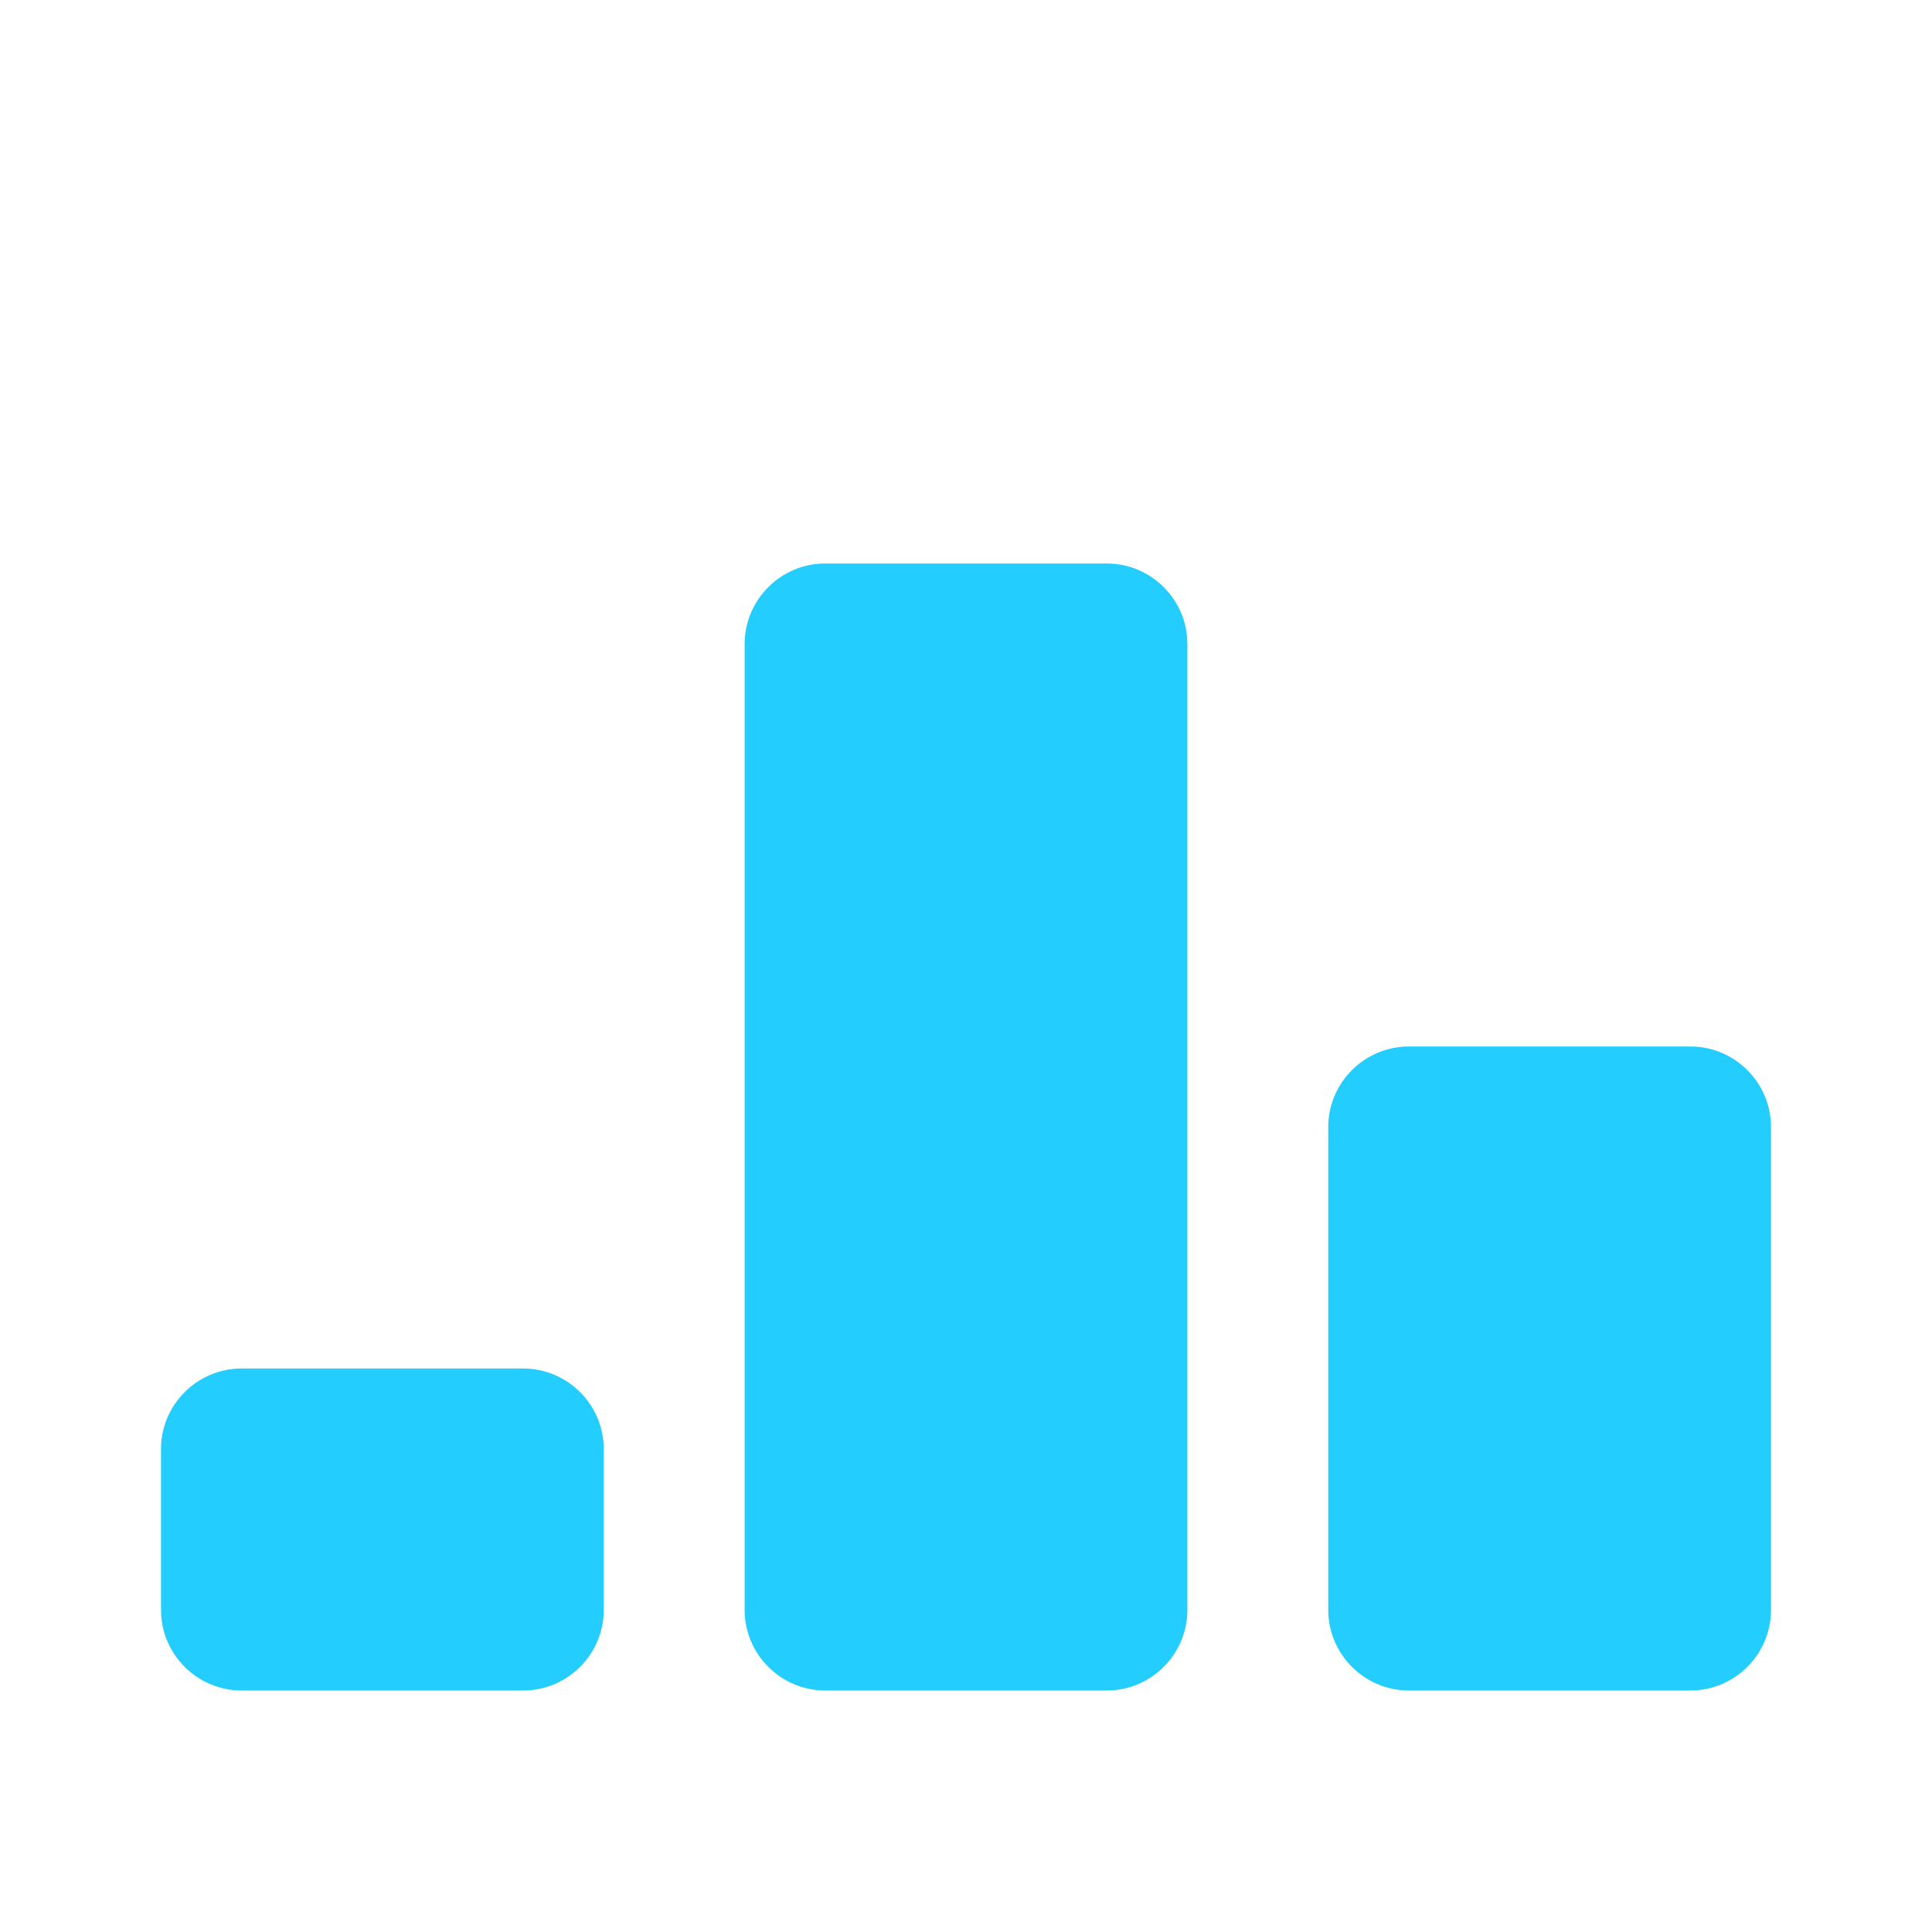
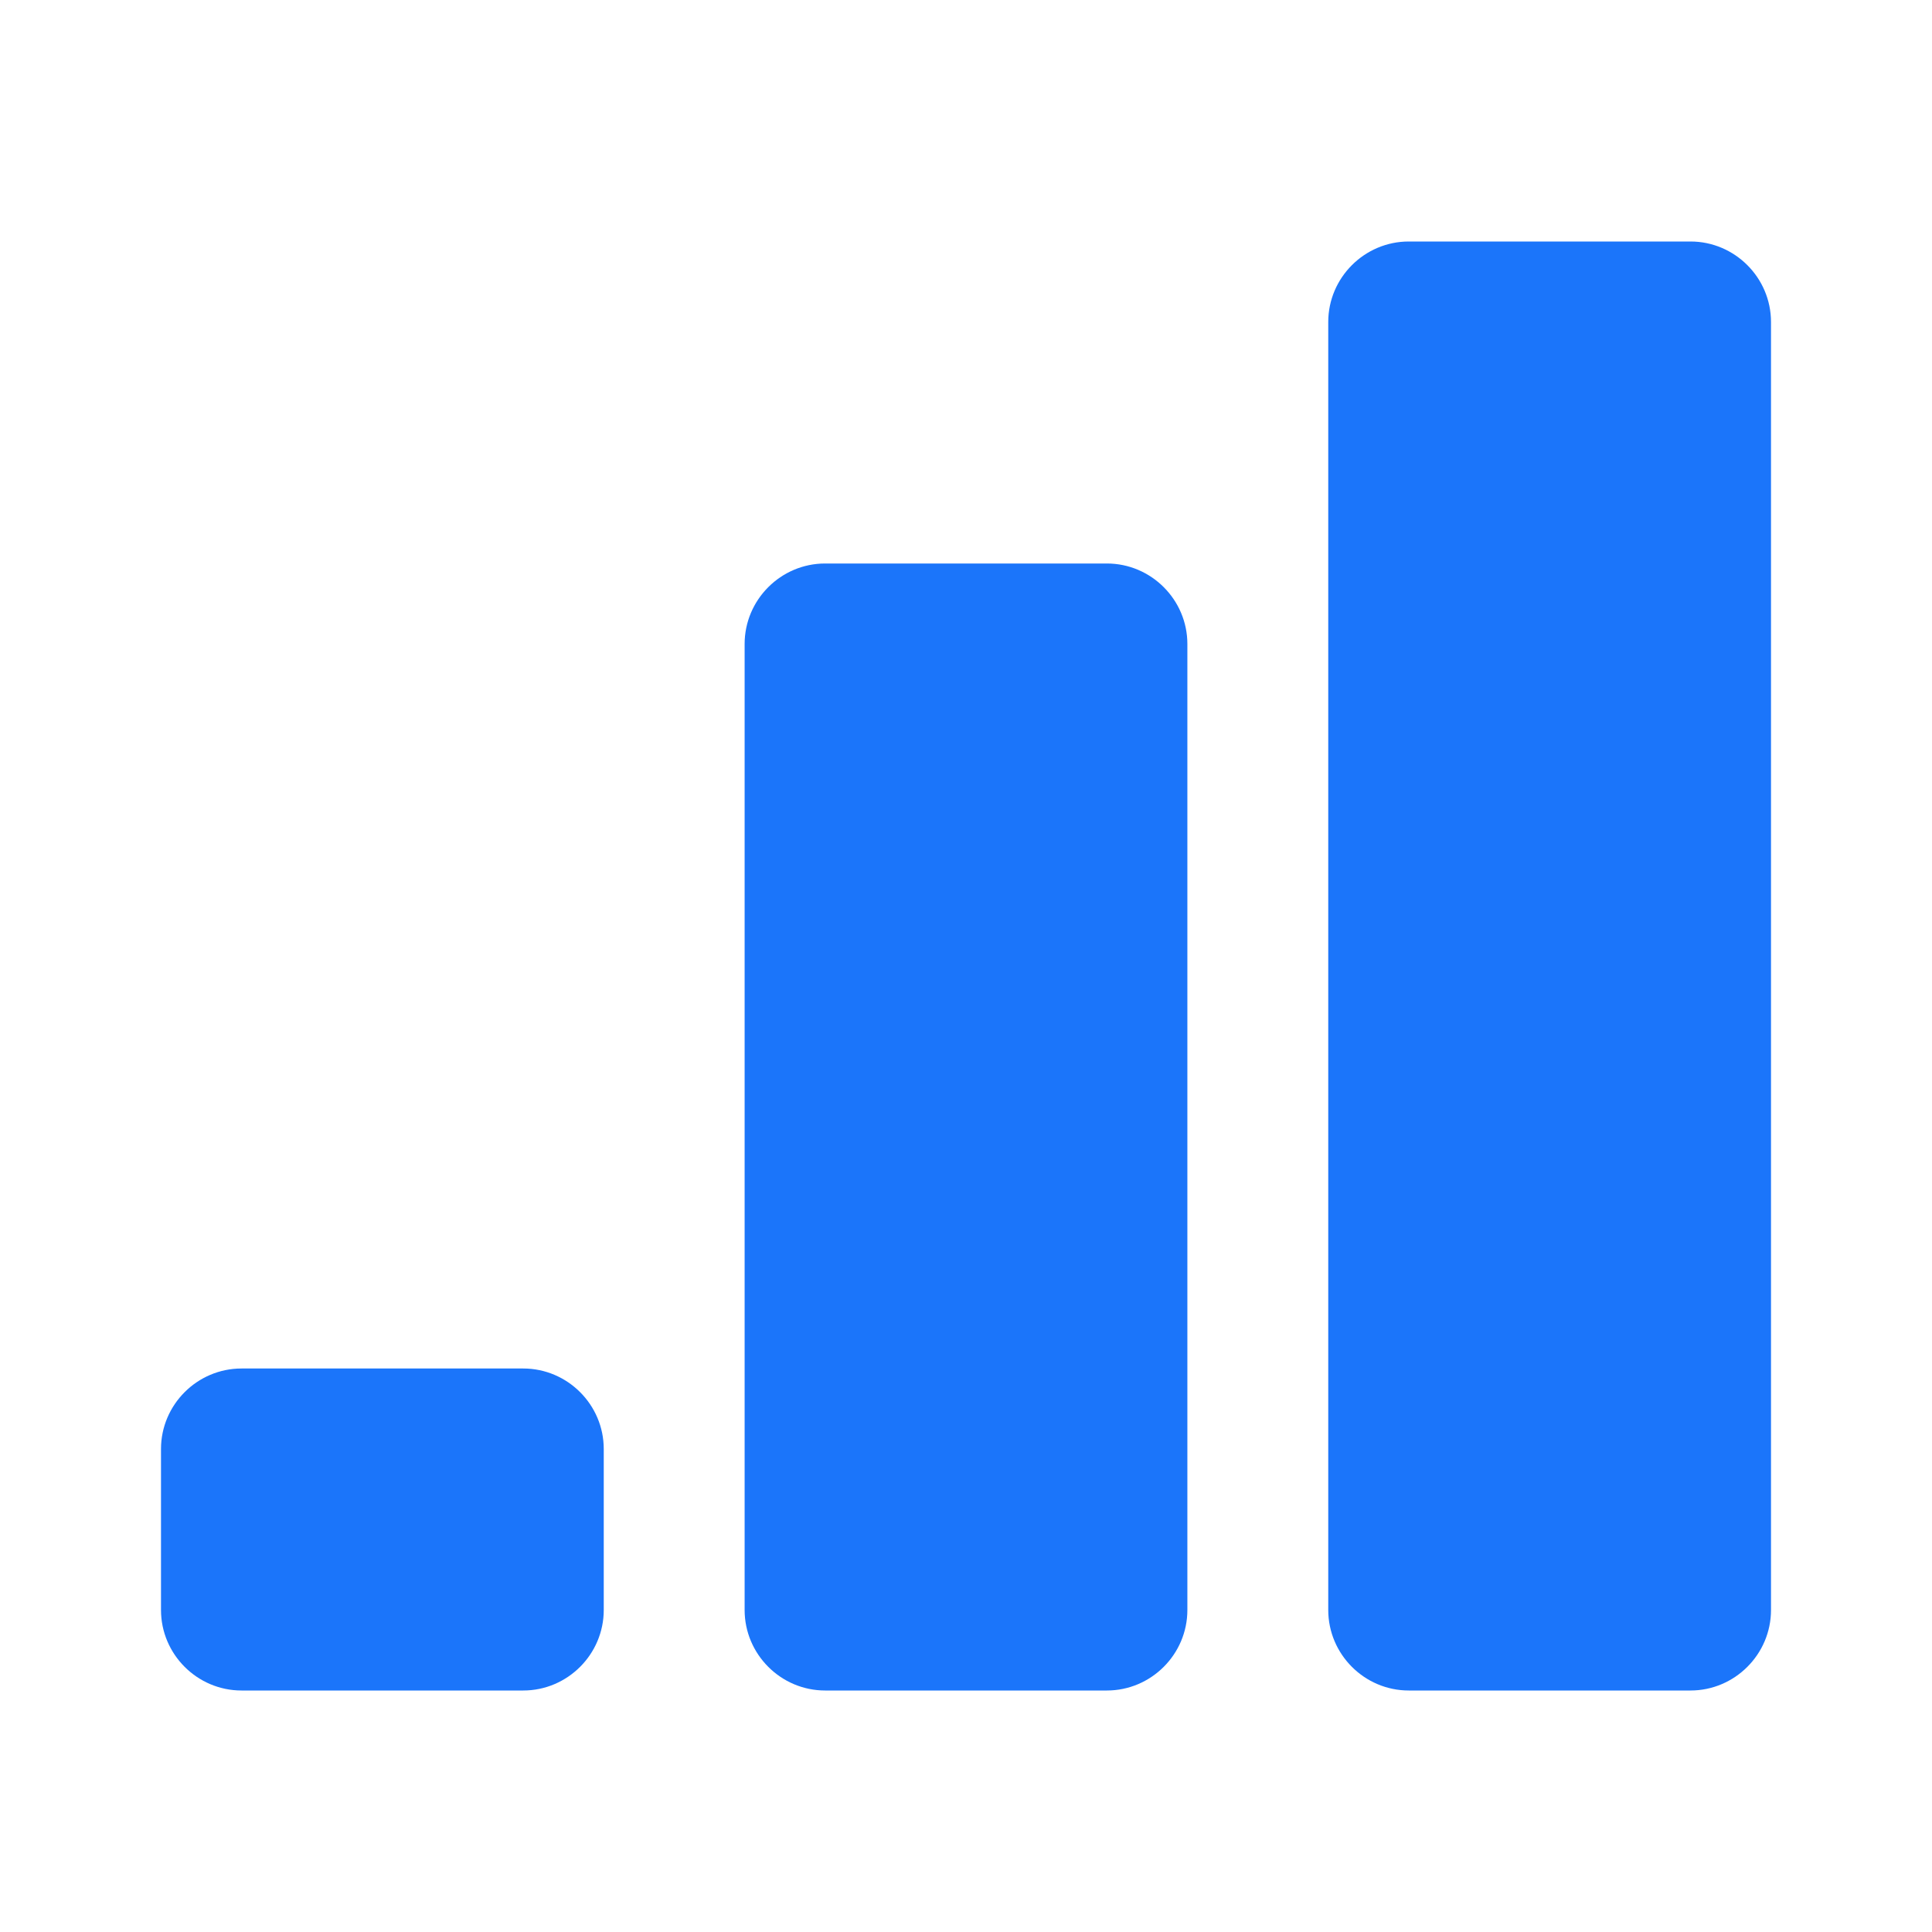
<svg xmlns="http://www.w3.org/2000/svg" viewBox="0 0 24 24" id="vector" width="24px" height="24px">
  <g id="group">
-     <path id="path" d="M 6.5 21 L 3 21 C 2.45 21 2 20.55 2 20 L 2 18 C 2 17.45 2.45 17 3 17 L 6.5 17 C 7.05 17 7.5 17.45 7.5 18 L 7.5 20 C 7.5 20.55 7.05 21 6.5 21 Z M 13.75 7 L 10.25 7 C 9.7 7 9.25 7.45 9.25 8 L 9.25 20 C 9.25 20.55 9.7 21 10.25 21 L 13.75 21 C 14.3 21 14.75 20.55 14.75 20 L 14.75 8 C 14.75 7.45 14.3 7 13.75 7 Z M 21 13 L 17.5 13 C 16.95 13 16.5 13.45 16.5 14 L 16.5 20 C 16.5 20.55 16.95 21 17.5 21 L 21 21 C 21.55 21 22 20.55 22 20 L 22 14 C 22 13.45 21.55 13 21 13 Z" fill="#23cdfe" stroke-width="1" />
+     <path id="path" d="M 6.5 21 L 3 21 C 2.45 21 2 20.55 2 20 L 2 18 C 2 17.45 2.45 17 3 17 L 6.5 17 C 7.05 17 7.5 17.45 7.5 18 L 7.5 20 C 7.5 20.55 7.05 21 6.5 21 Z M 13.75 7 L 10.25 7 C 9.7 7 9.25 7.45 9.25 8 L 9.25 20 C 9.25 20.55 9.7 21 10.25 21 L 13.75 21 C 14.3 21 14.75 20.55 14.75 20 L 14.75 8 C 14.75 7.45 14.3 7 13.75 7 Z M 21 3 L 17.5 3 C 16.95 3 16.5 3.45 16.5 4 L 16.5 20 C 16.5 20.55 16.95 21 17.5 21 L 21 21 C 21.55 21 22 20.55 22 20 L 22 4 C 22 3.45 21.55 3 21 3 Z" fill="#1b75fa" stroke-width="1" />
  </g>
</svg>
